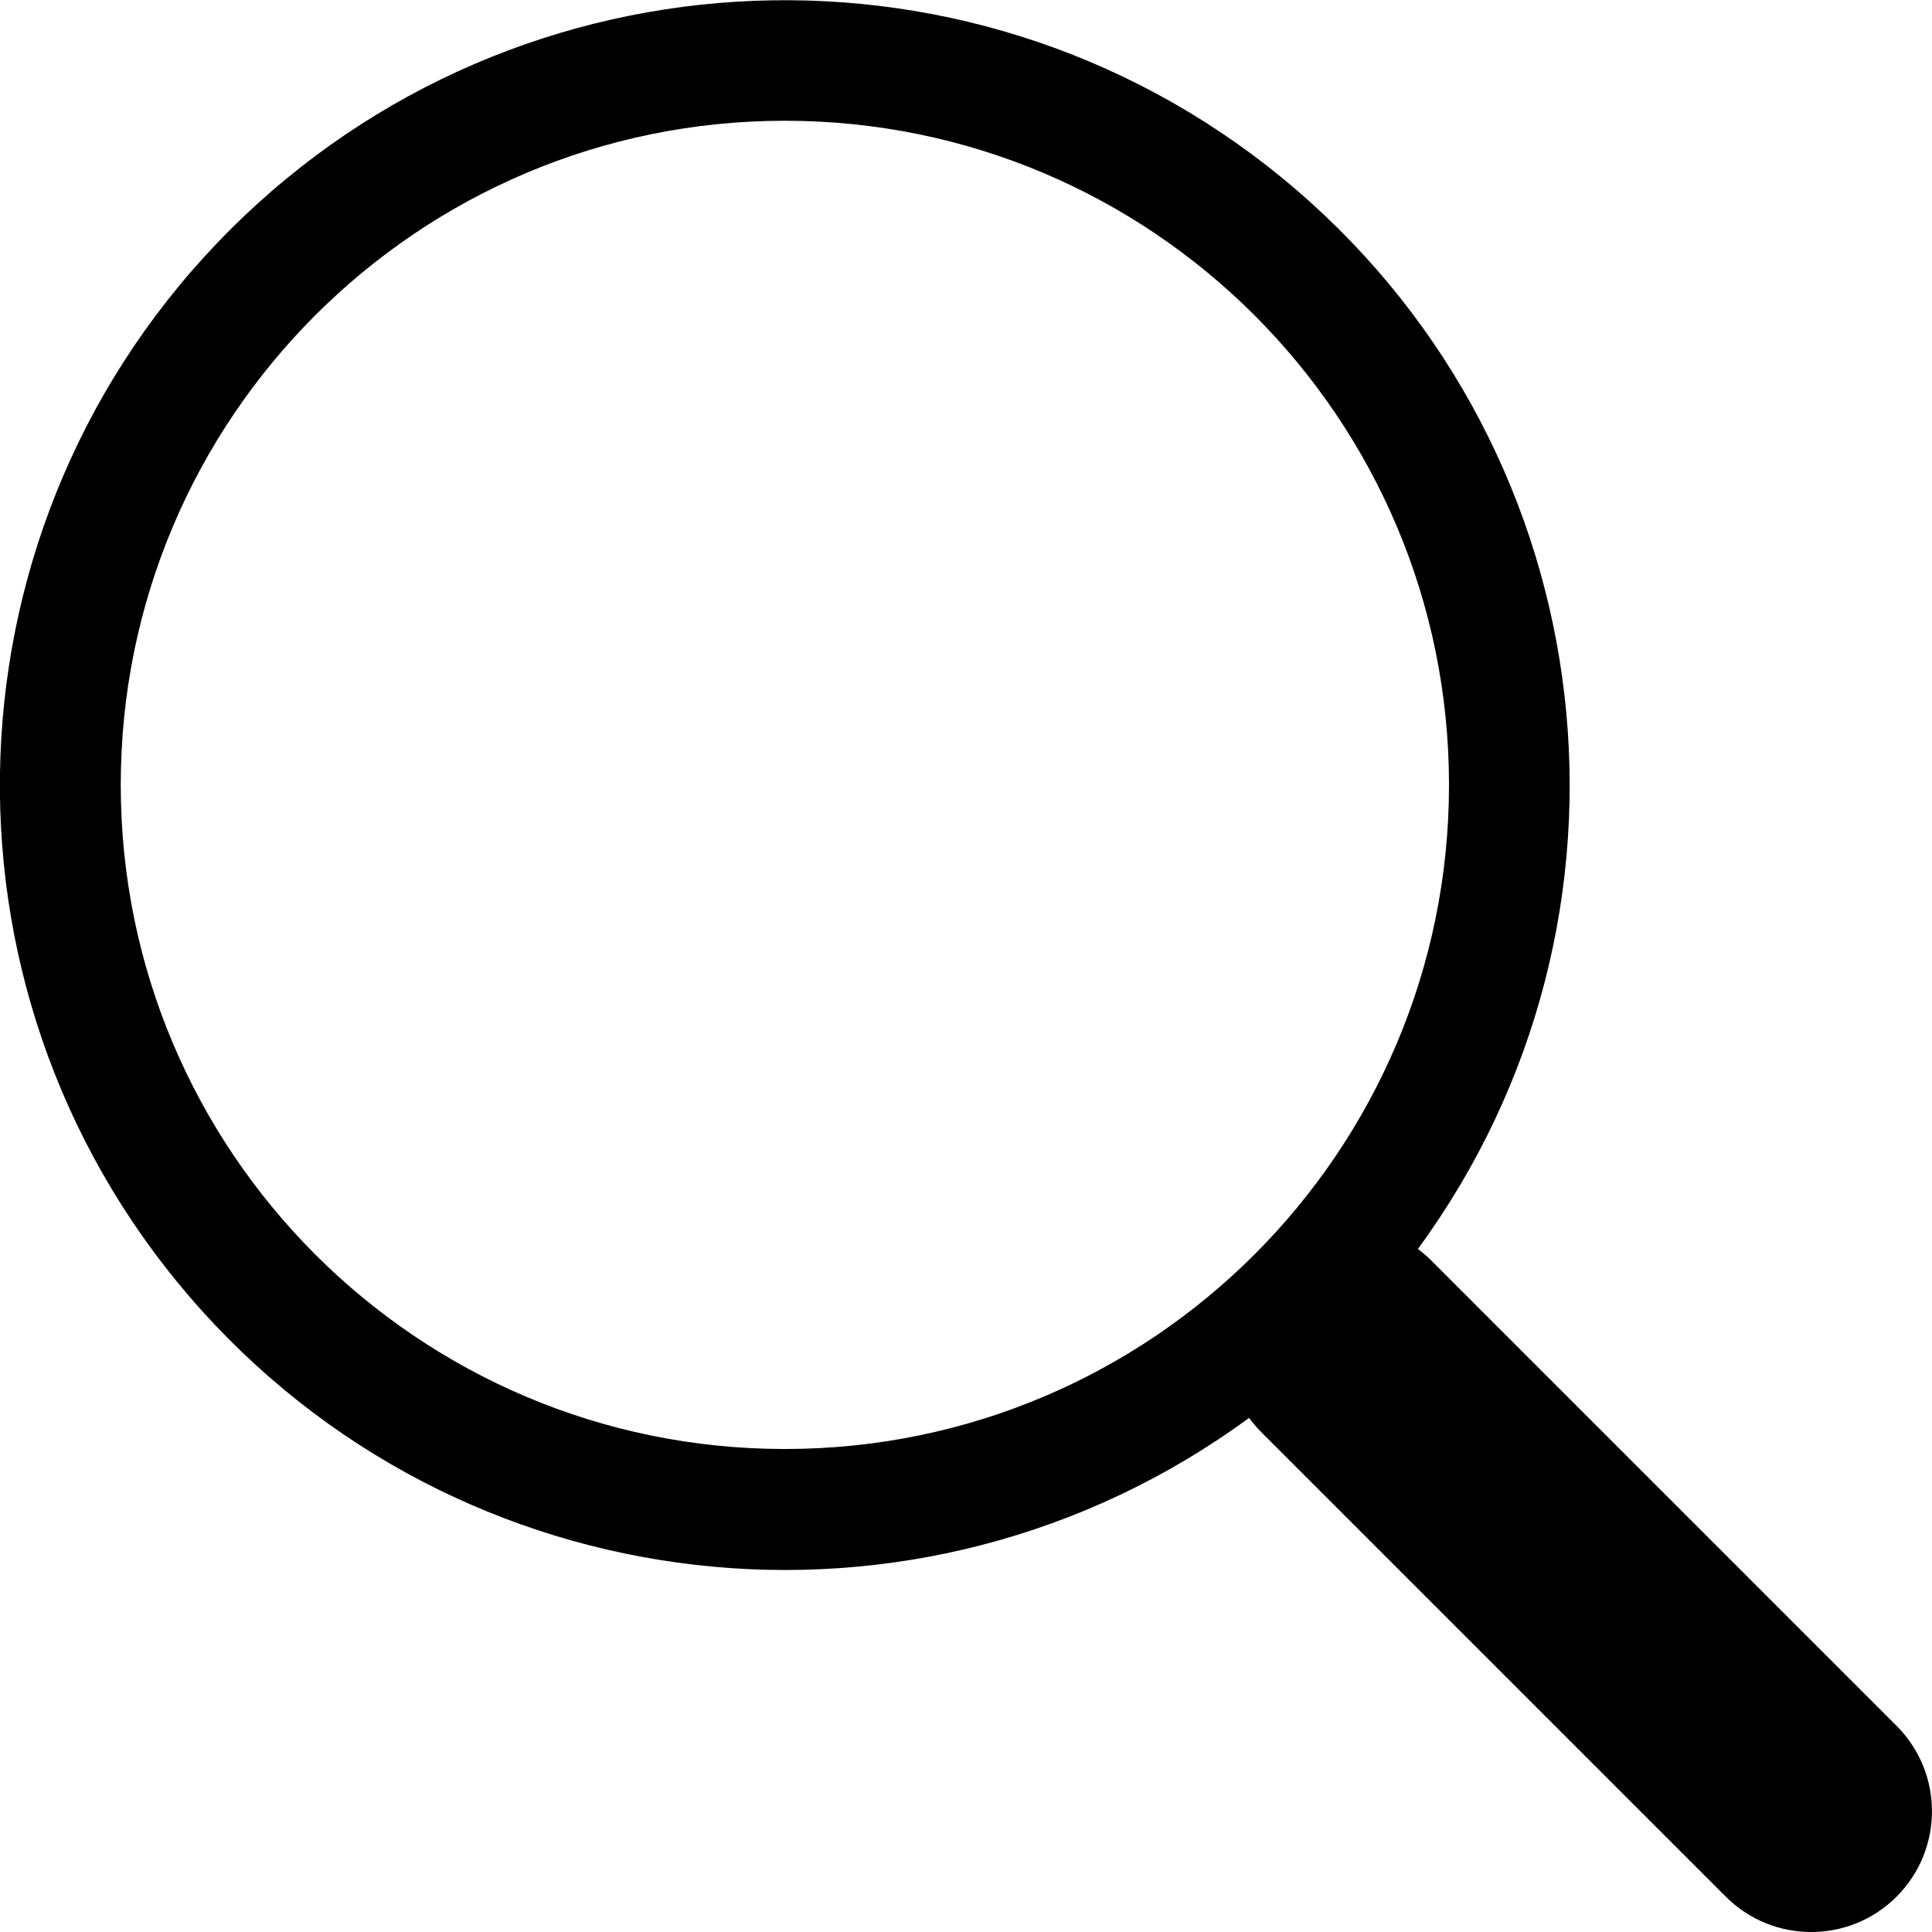
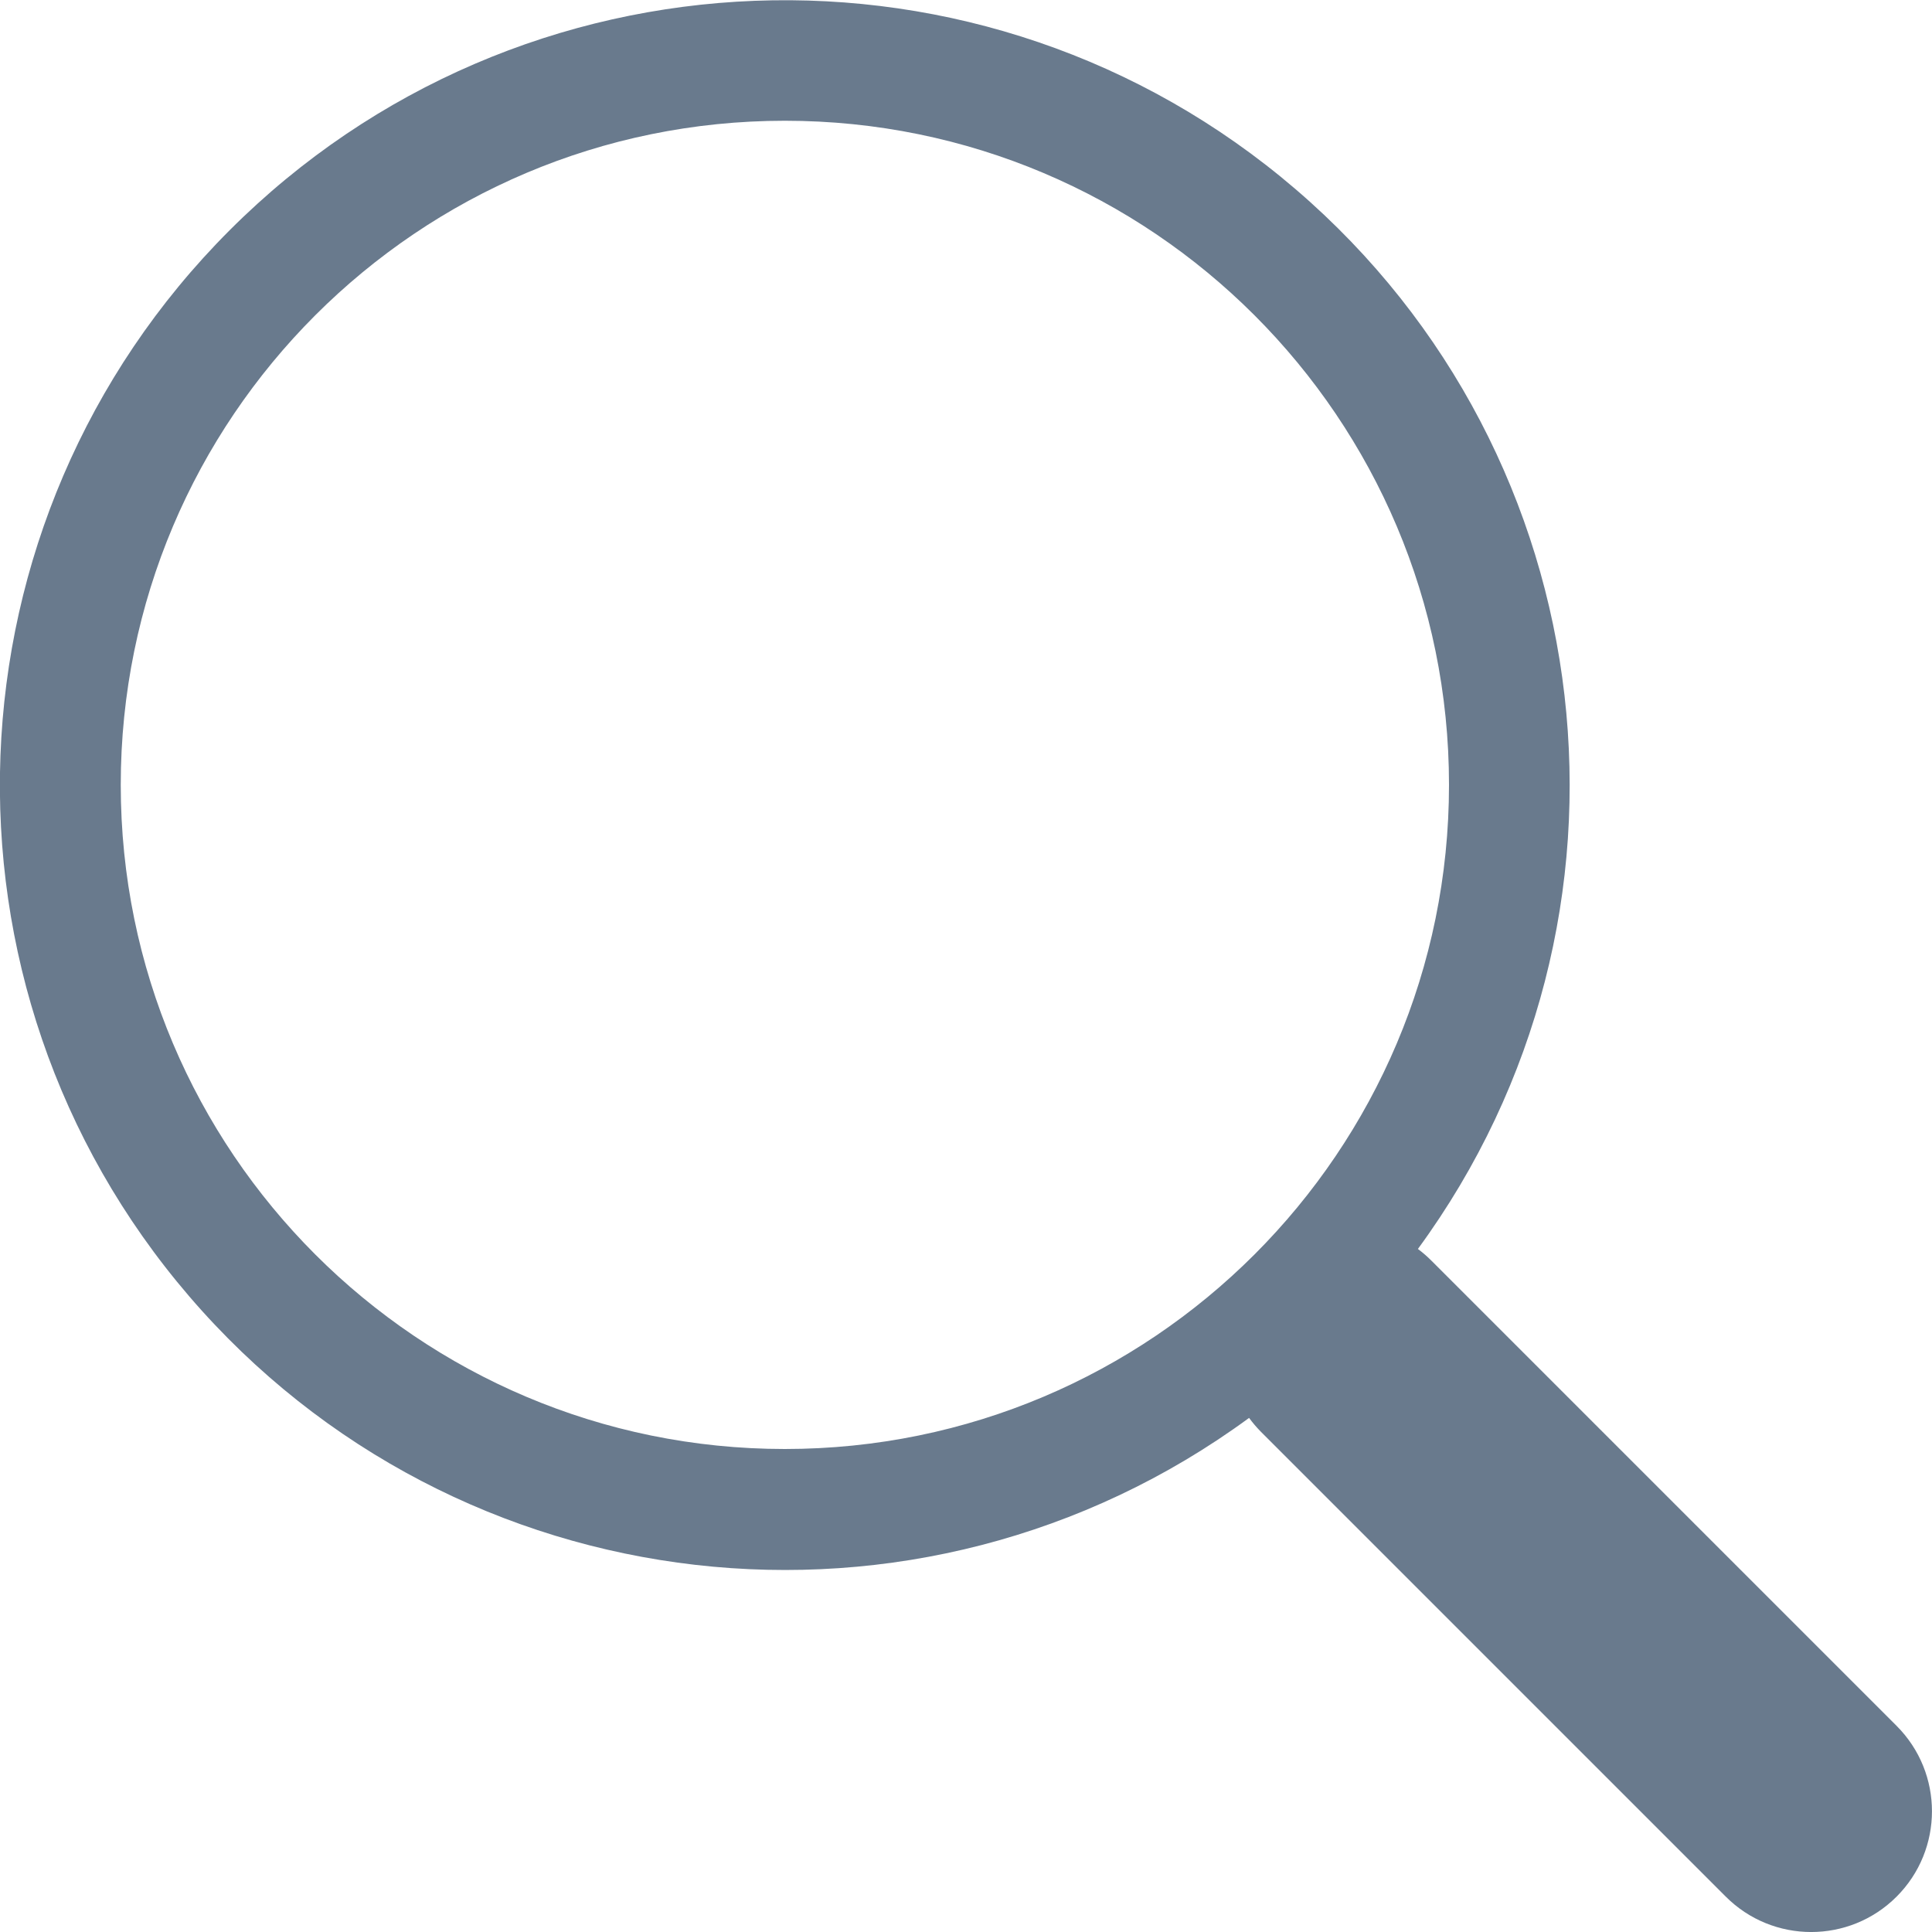
- <svg xmlns="http://www.w3.org/2000/svg" width="16" height="16" fill="currentColor" class="bi bi-search" viewBox="0 0 16 16">
+ <svg xmlns="http://www.w3.org/2000/svg" width="16" height="16" fill="#697a8d" class="bi bi-search" viewBox="0 0 16 16">
  <path d="M11.742 10.344a6.5 6.5 0 1 0-1.397 1.398h-.001q.044.06.098.115l3.85 3.85a1 1 0 0 0 1.415-1.414l-3.85-3.85a1 1 0 0 0-.115-.1zM12 6.5a5.5 5.5 0 1 1-11 0 5.5 5.5 0 0 1 11 0" />
</svg>
